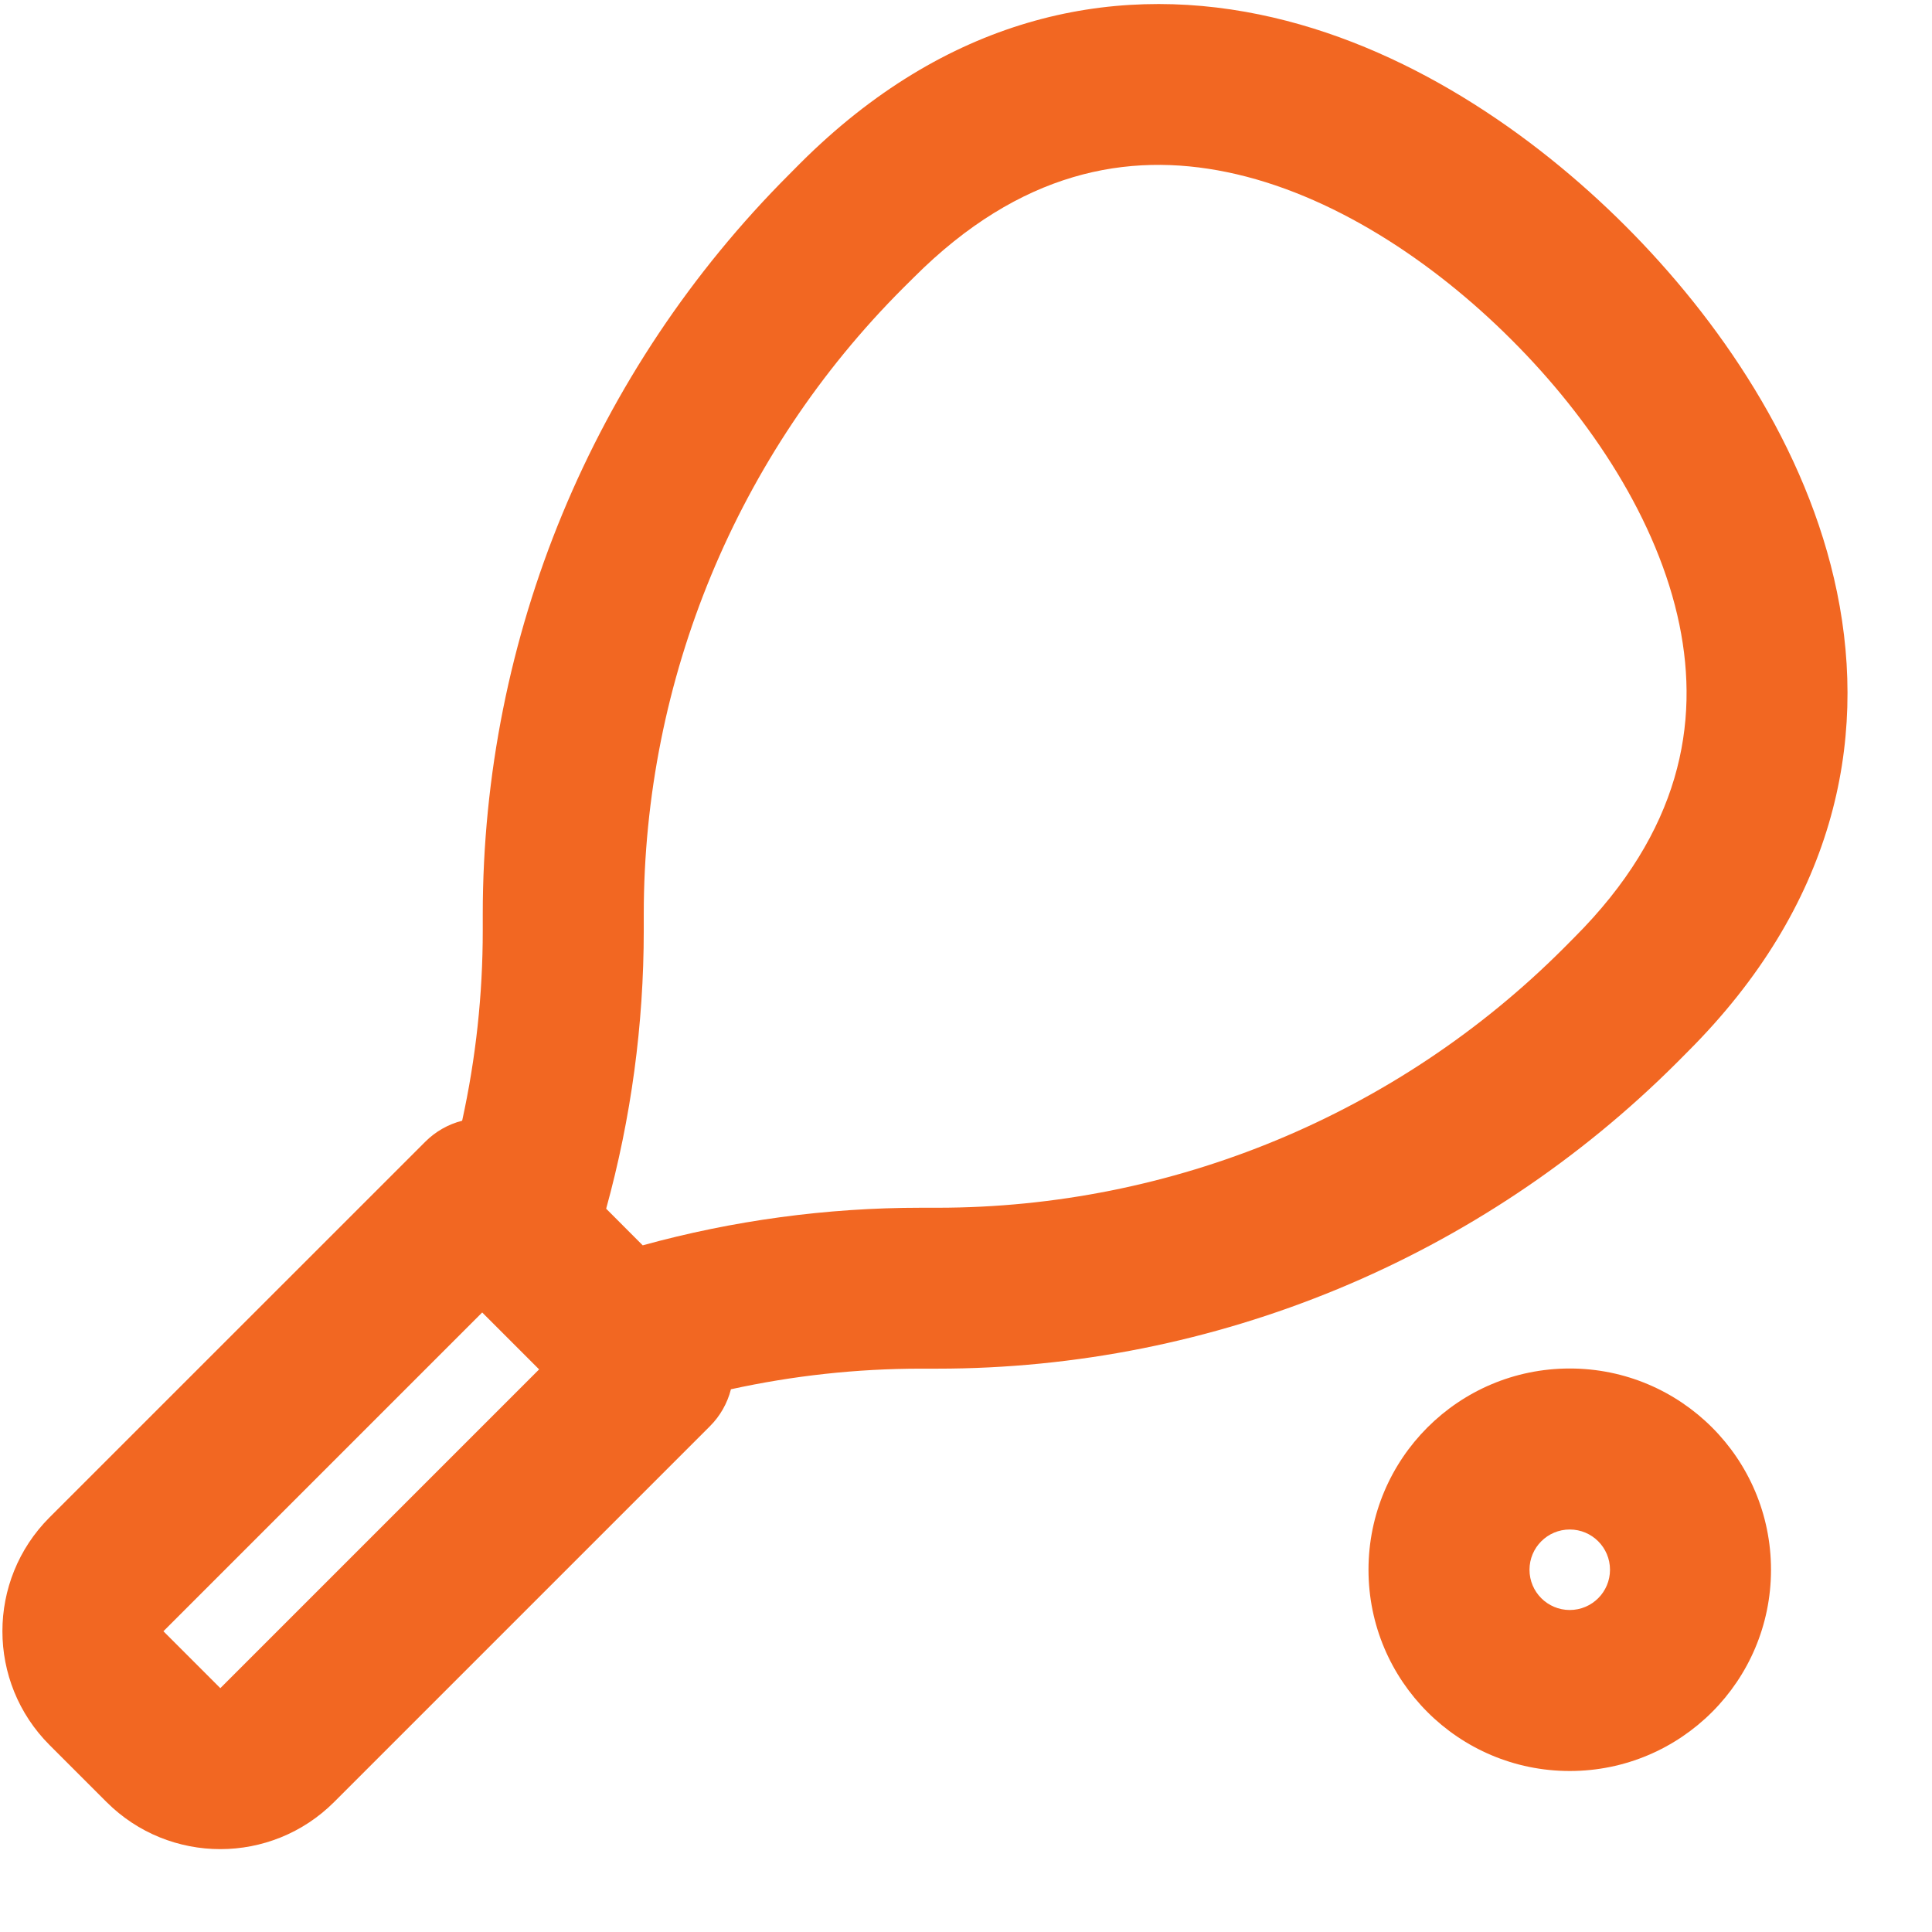
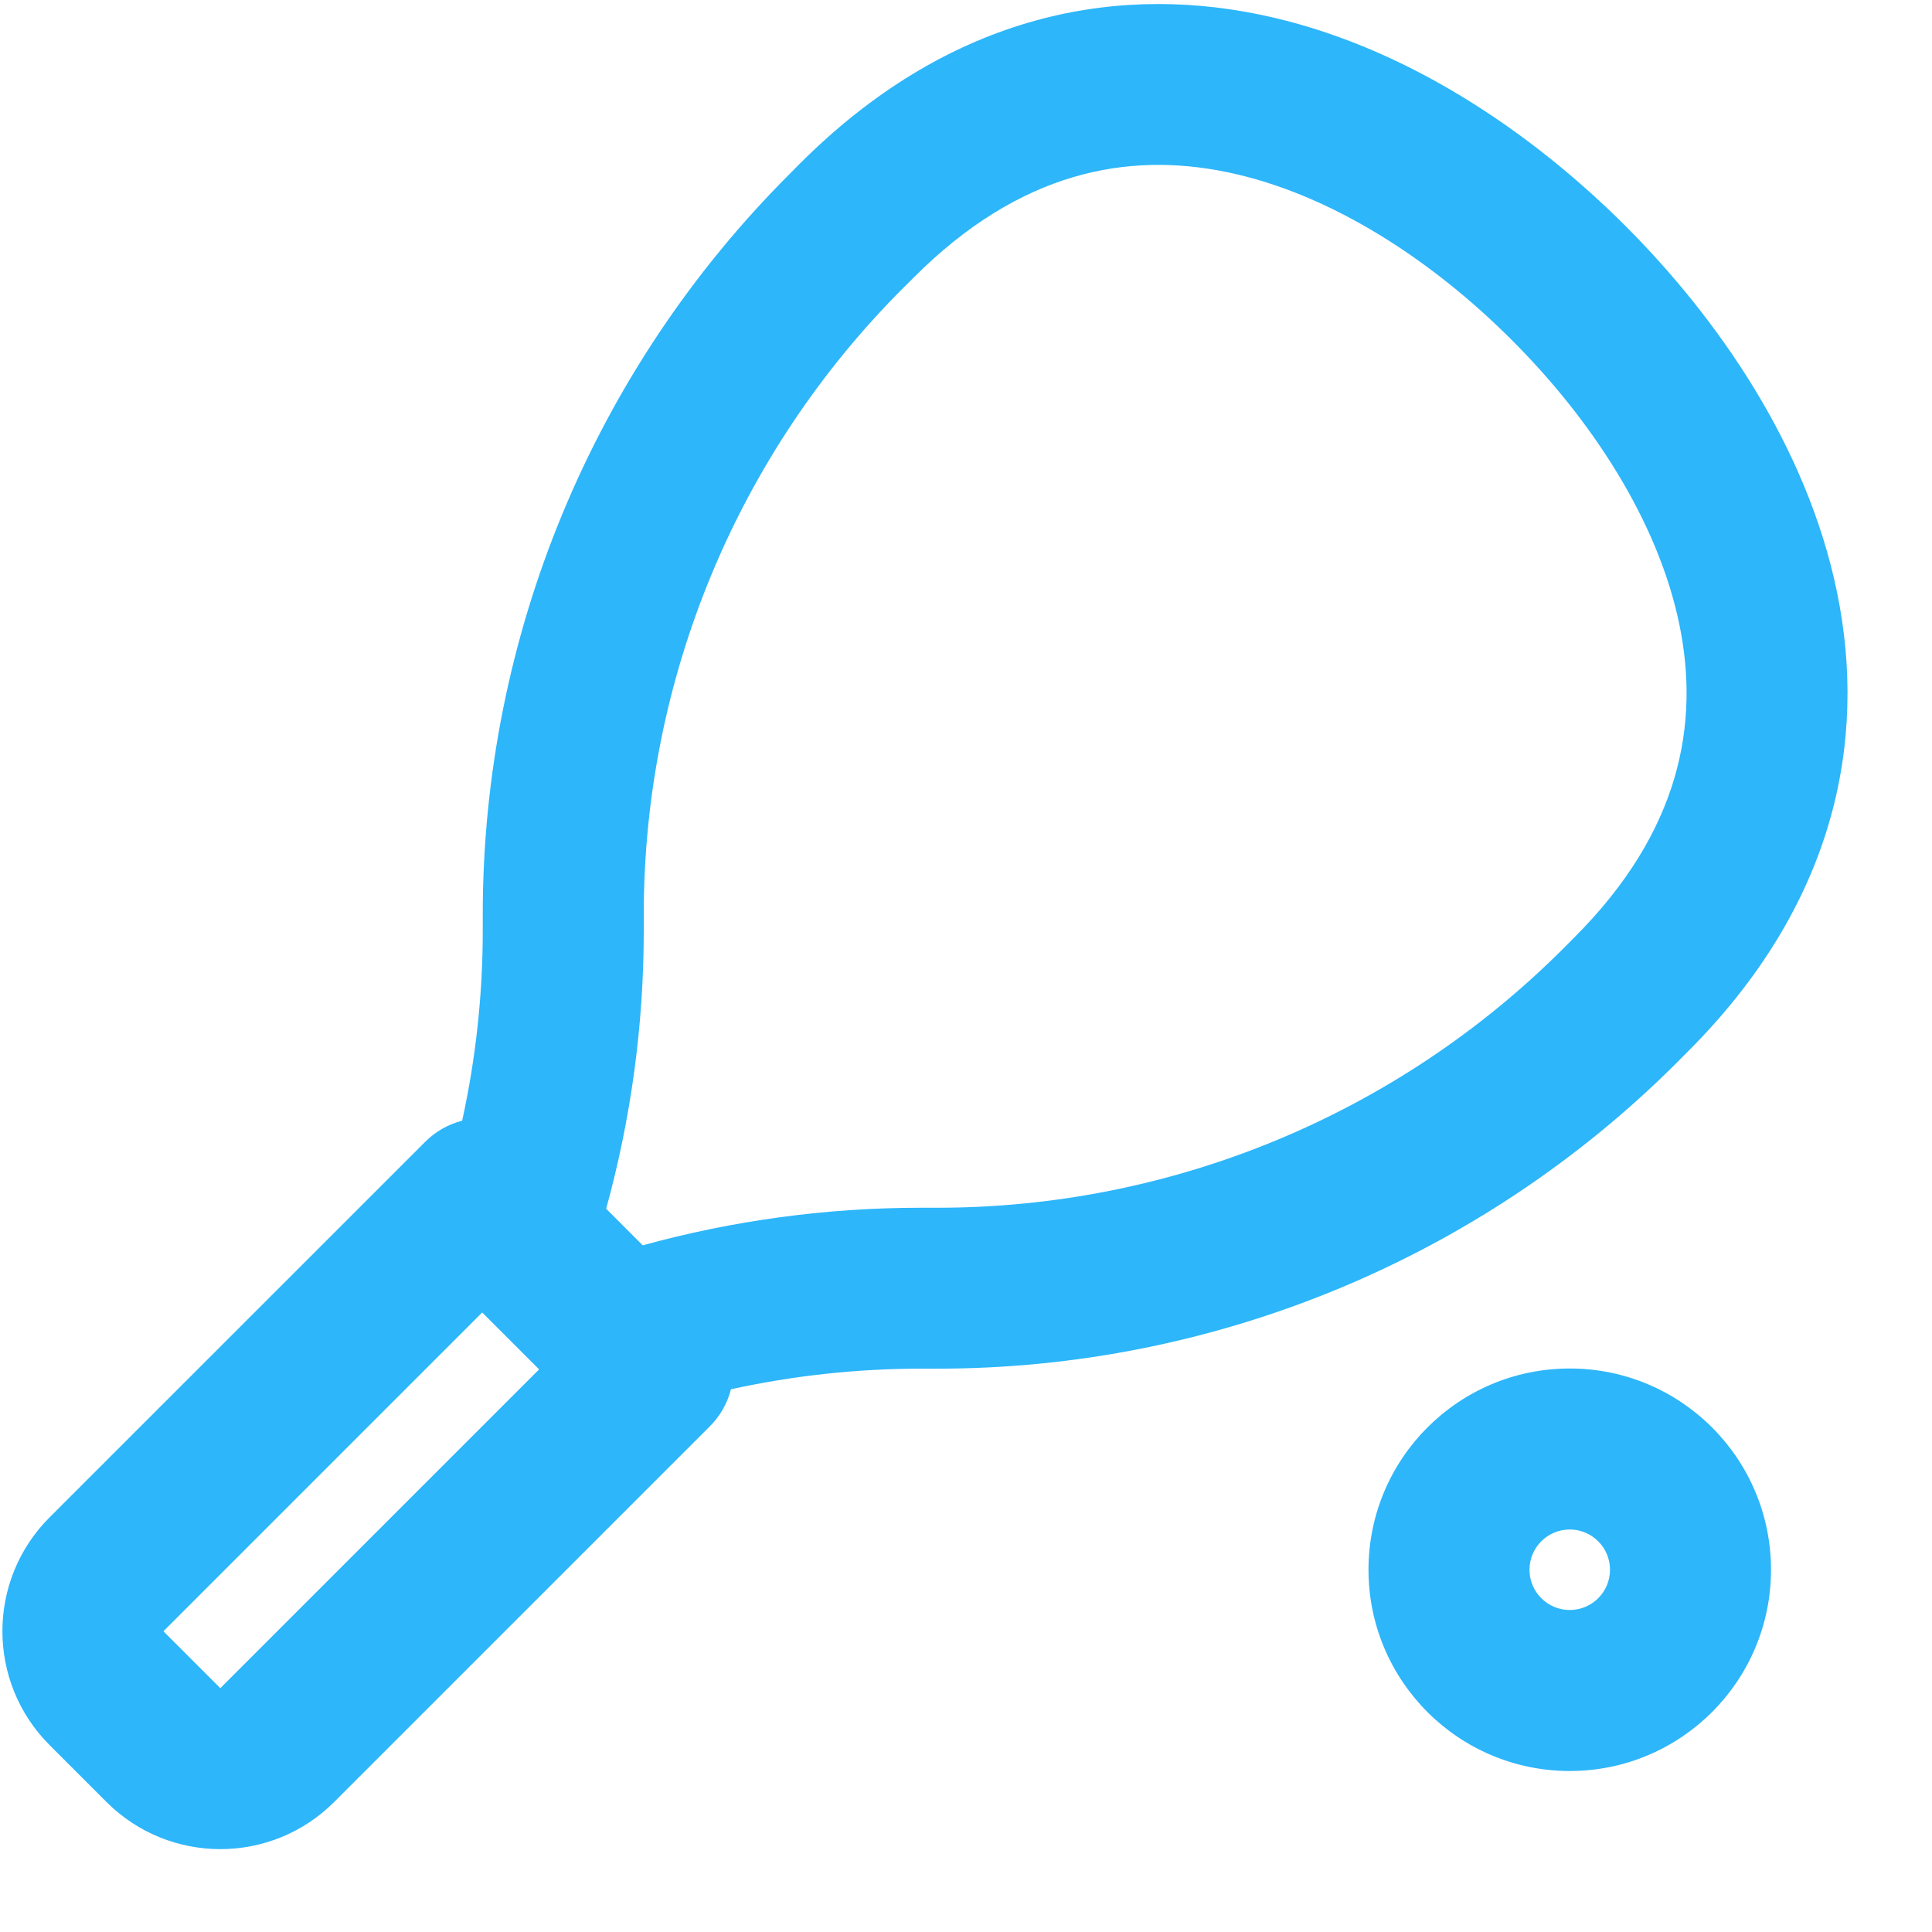
- <svg xmlns="http://www.w3.org/2000/svg" fill="#F26722" viewBox="0 0 24 24">
+ <svg xmlns="http://www.w3.org/2000/svg" fill="#2DB6FA" viewBox="0 0 24 24">
  <g fill="">
    <path d="M20.192 2.807C19.05 1.665 17.456.552 15.644.18c-1.878-.386-3.9.047-5.705 1.85l-.134.135a13 13 0 00-3.808 9.192v.203a11 11 0 01-.256 2.362.995.995 0 00-.459.262L.616 18.849a2 2 0 000 2.829l.707.707a2 2 0 002.828 0l4.667-4.667a.995.995 0 00.262-.46c.772-.169 1.563-.256 2.36-.256h.203a13 13 0 009.193-3.807l.134-.135c1.804-1.804 2.237-3.826 1.85-5.704-.372-1.81-1.485-3.406-2.628-4.549zM7.53 15.015a13 13 0 00.467-3.456v-.203a11 11 0 013.222-7.778l.135-.134c1.32-1.32 2.656-1.56 3.887-1.306 1.297.267 2.559 1.105 3.537 2.084.98.978 1.817 2.24 2.084 3.537.253 1.23.014 2.567-1.306 3.887l-.134.135a11 11 0 01-7.779 3.222h-.203c-1.172 0-2.334.158-3.456.467zm-1.54 1.289l.707.707-3.96 3.96-.707-.707zM19.5 22a2.5 2.5 0 110-5 2.5 2.5 0 010 5zm-.5-2.5a.5.5 0 101 0 .5.5 0 00-1 0z" />
  </g>
</svg>
